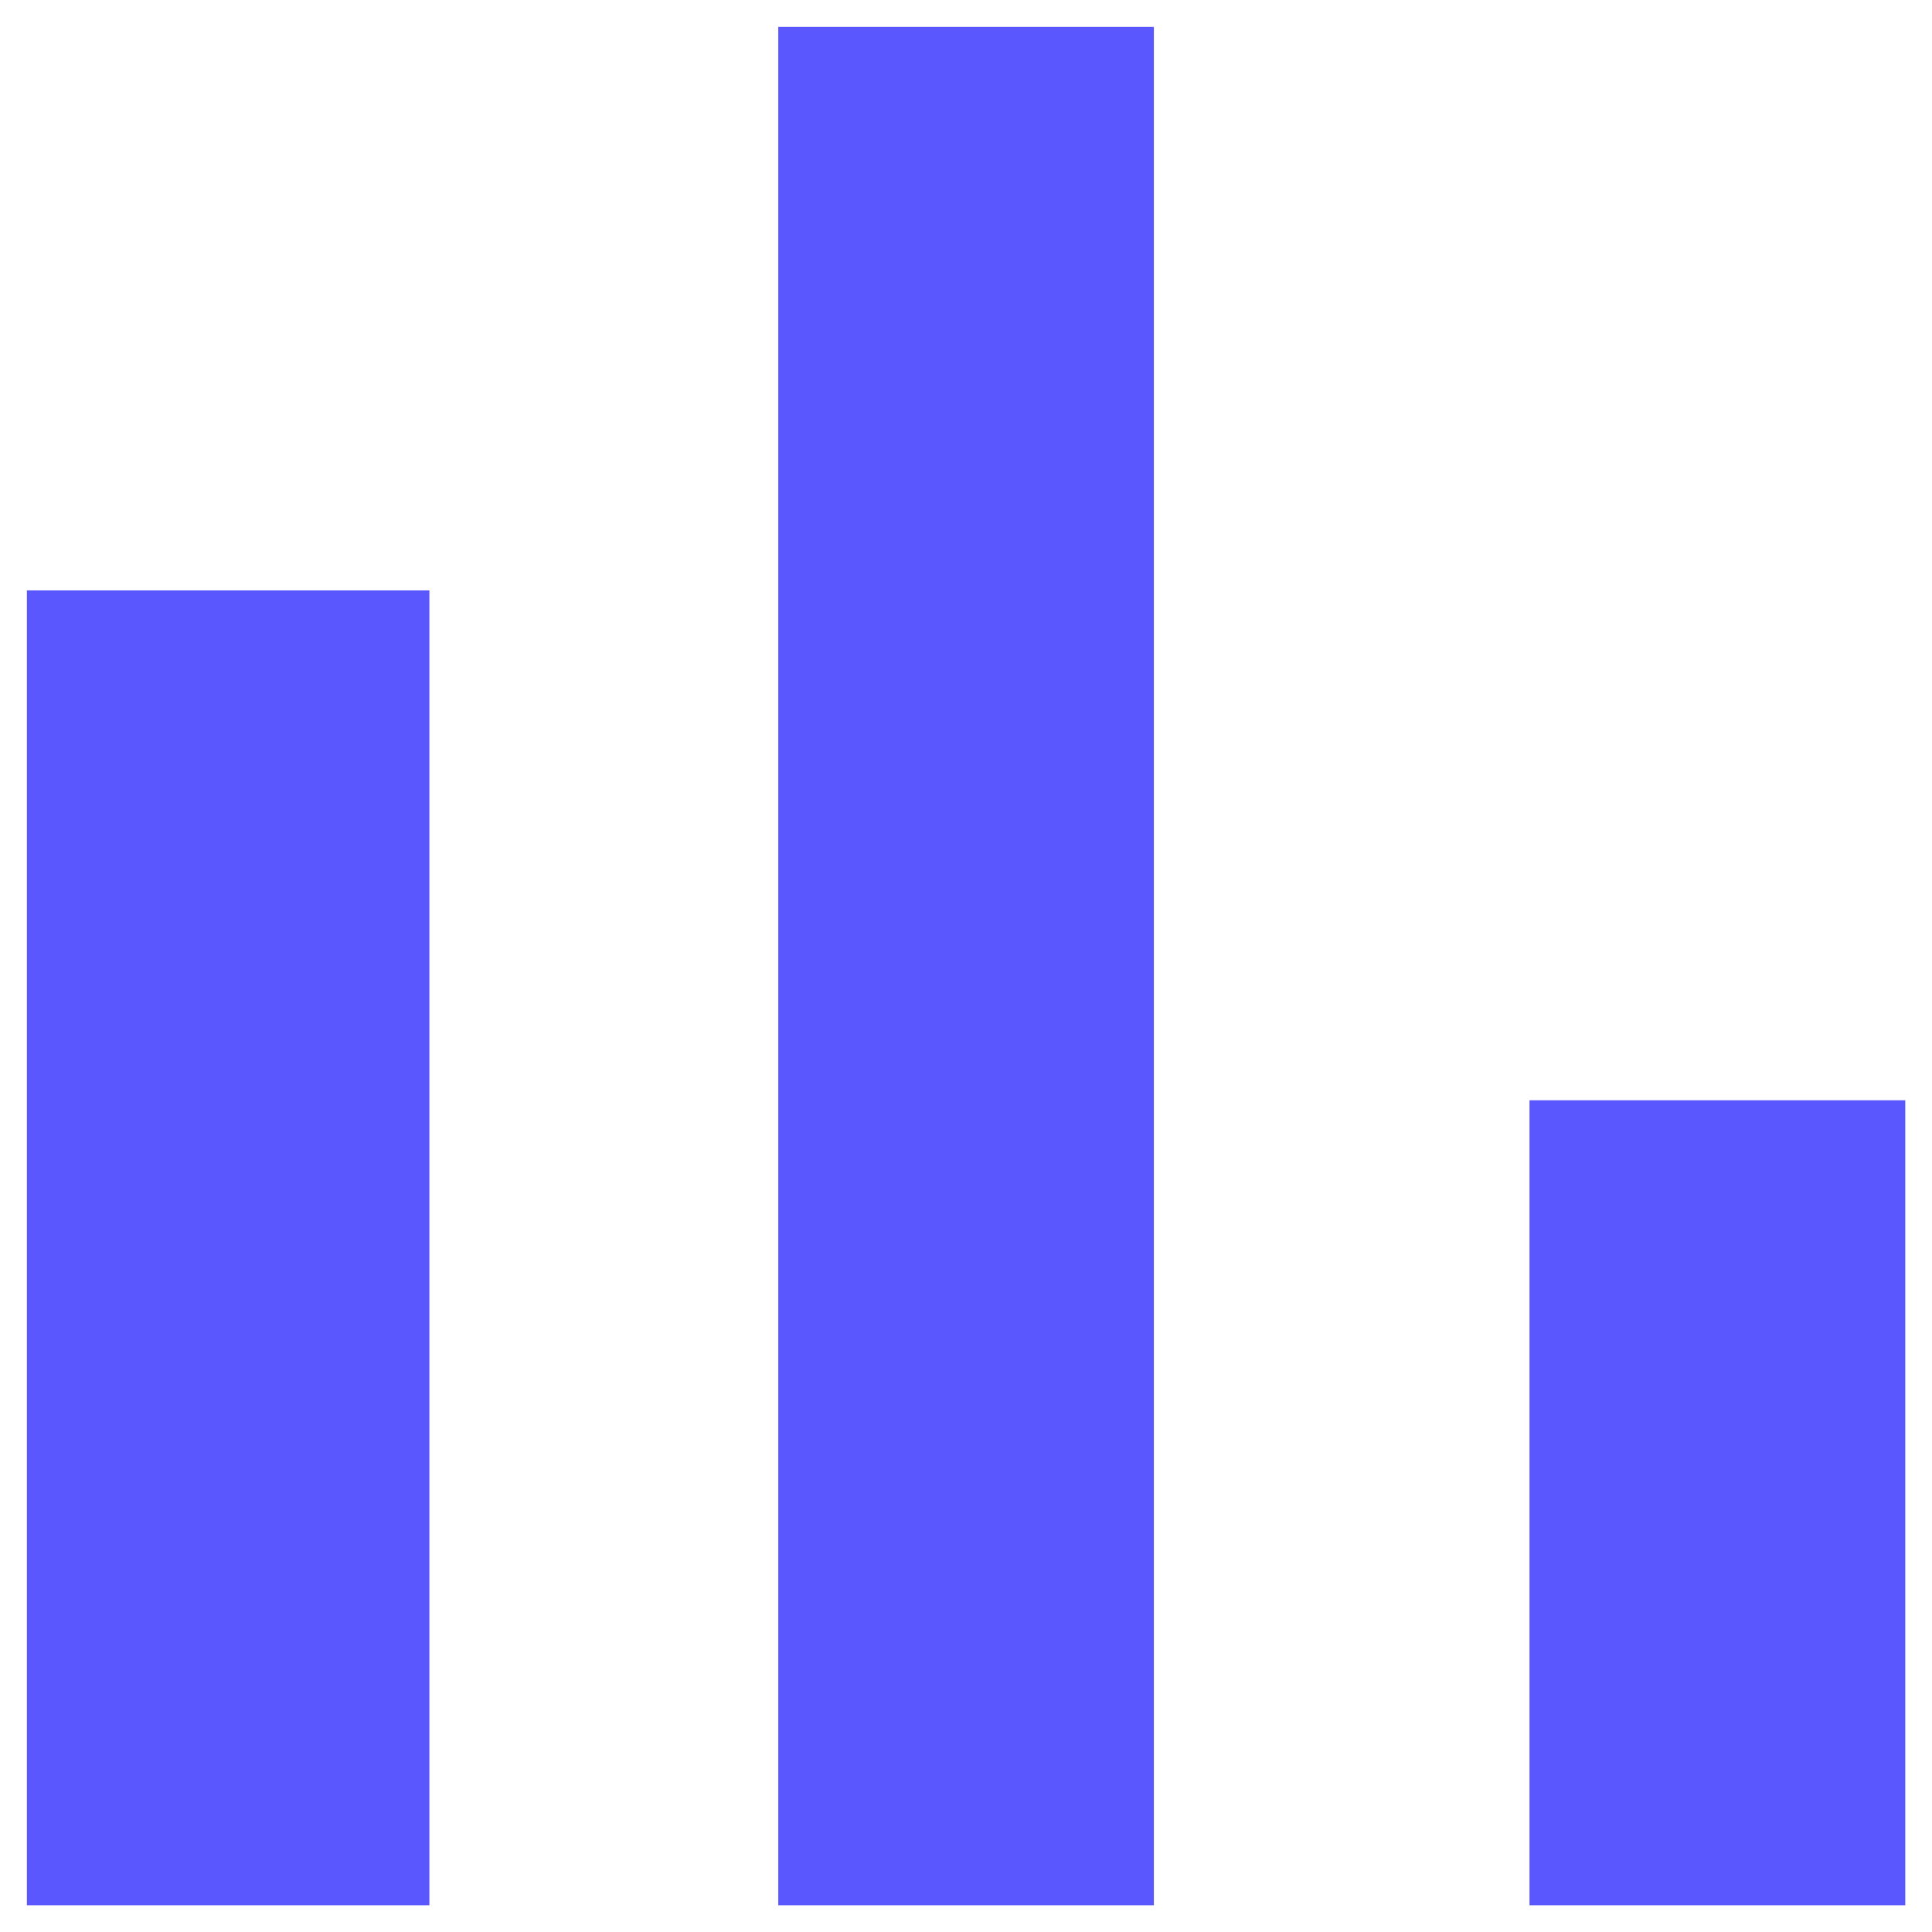
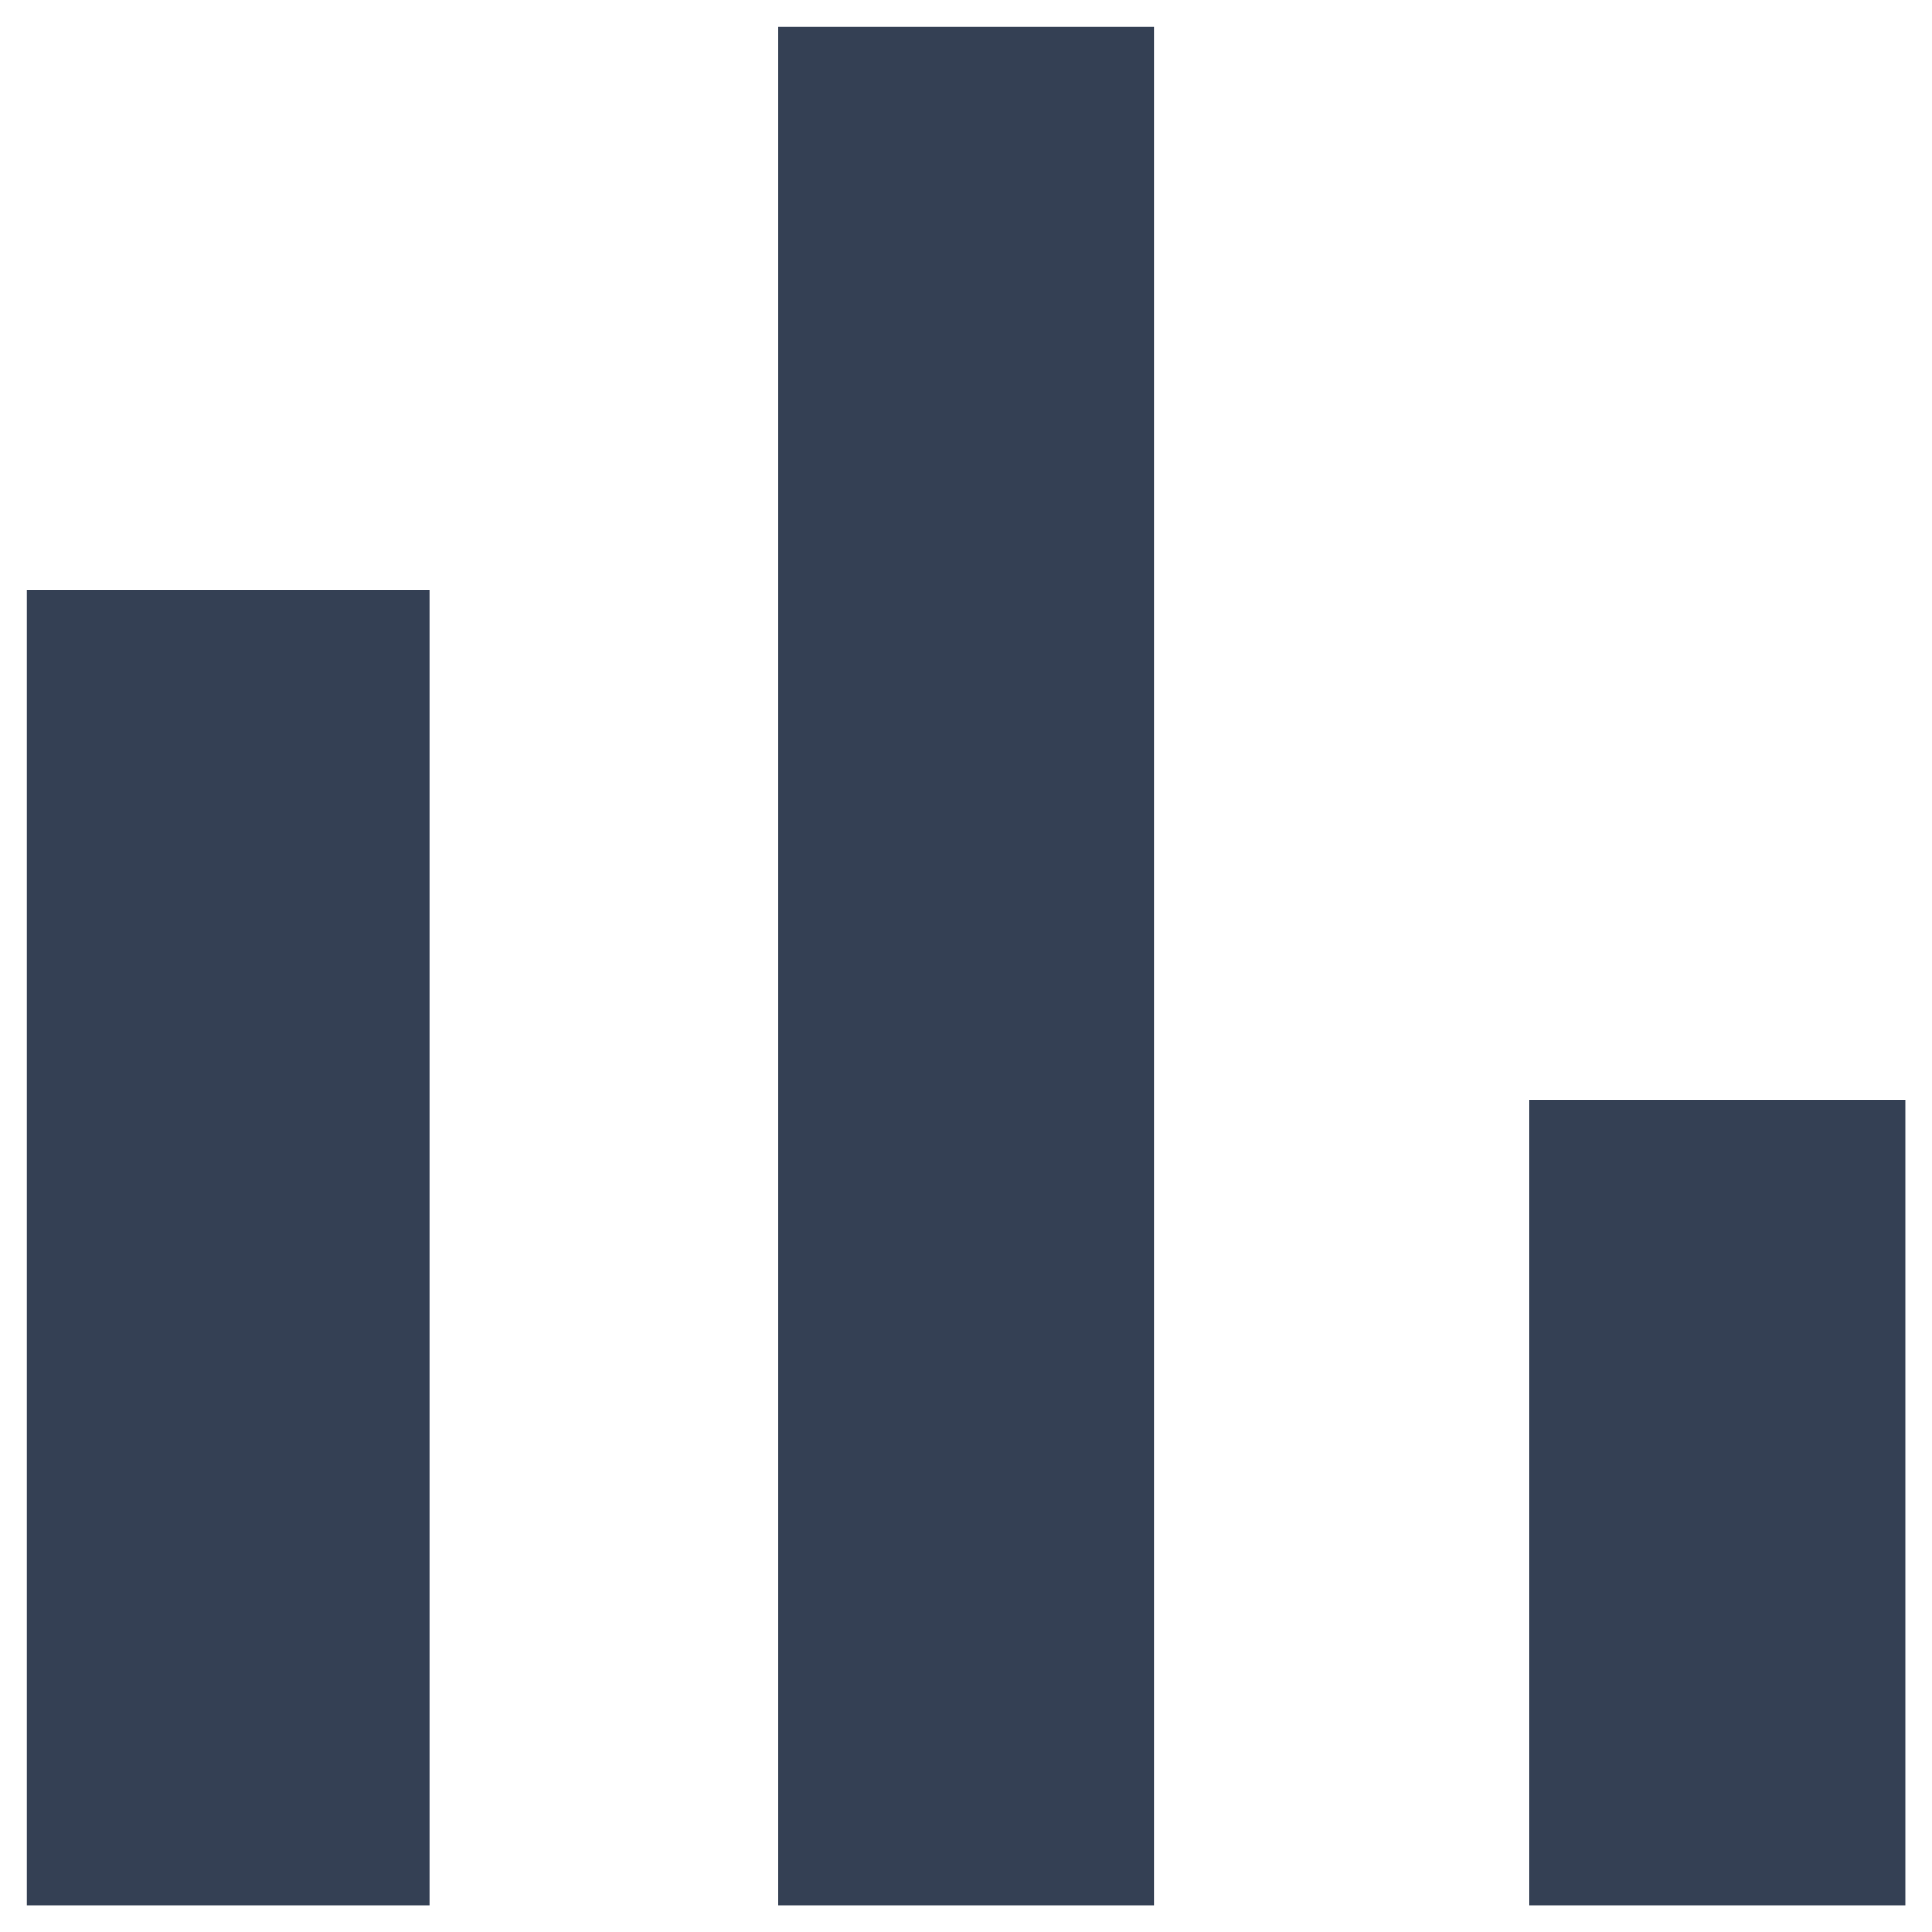
<svg xmlns="http://www.w3.org/2000/svg" width="12" height="12" viewBox="0 0 12 12" fill="none">
-   <path d="M0.167 3.667H2.667V11.834H0.167V3.667ZM4.834 0.167H7.167V11.834H4.834V0.167ZM9.5 6.834H11.834V11.834H9.5V6.834Z" fill="#5A57FF" />
+   <path d="M0.167 3.667H2.667V11.834H0.167V3.667ZM4.834 0.167H7.167V11.834H4.834V0.167ZM9.5 6.834H11.834V11.834H9.5V6.834Z" fill="#344054" />
</svg>
